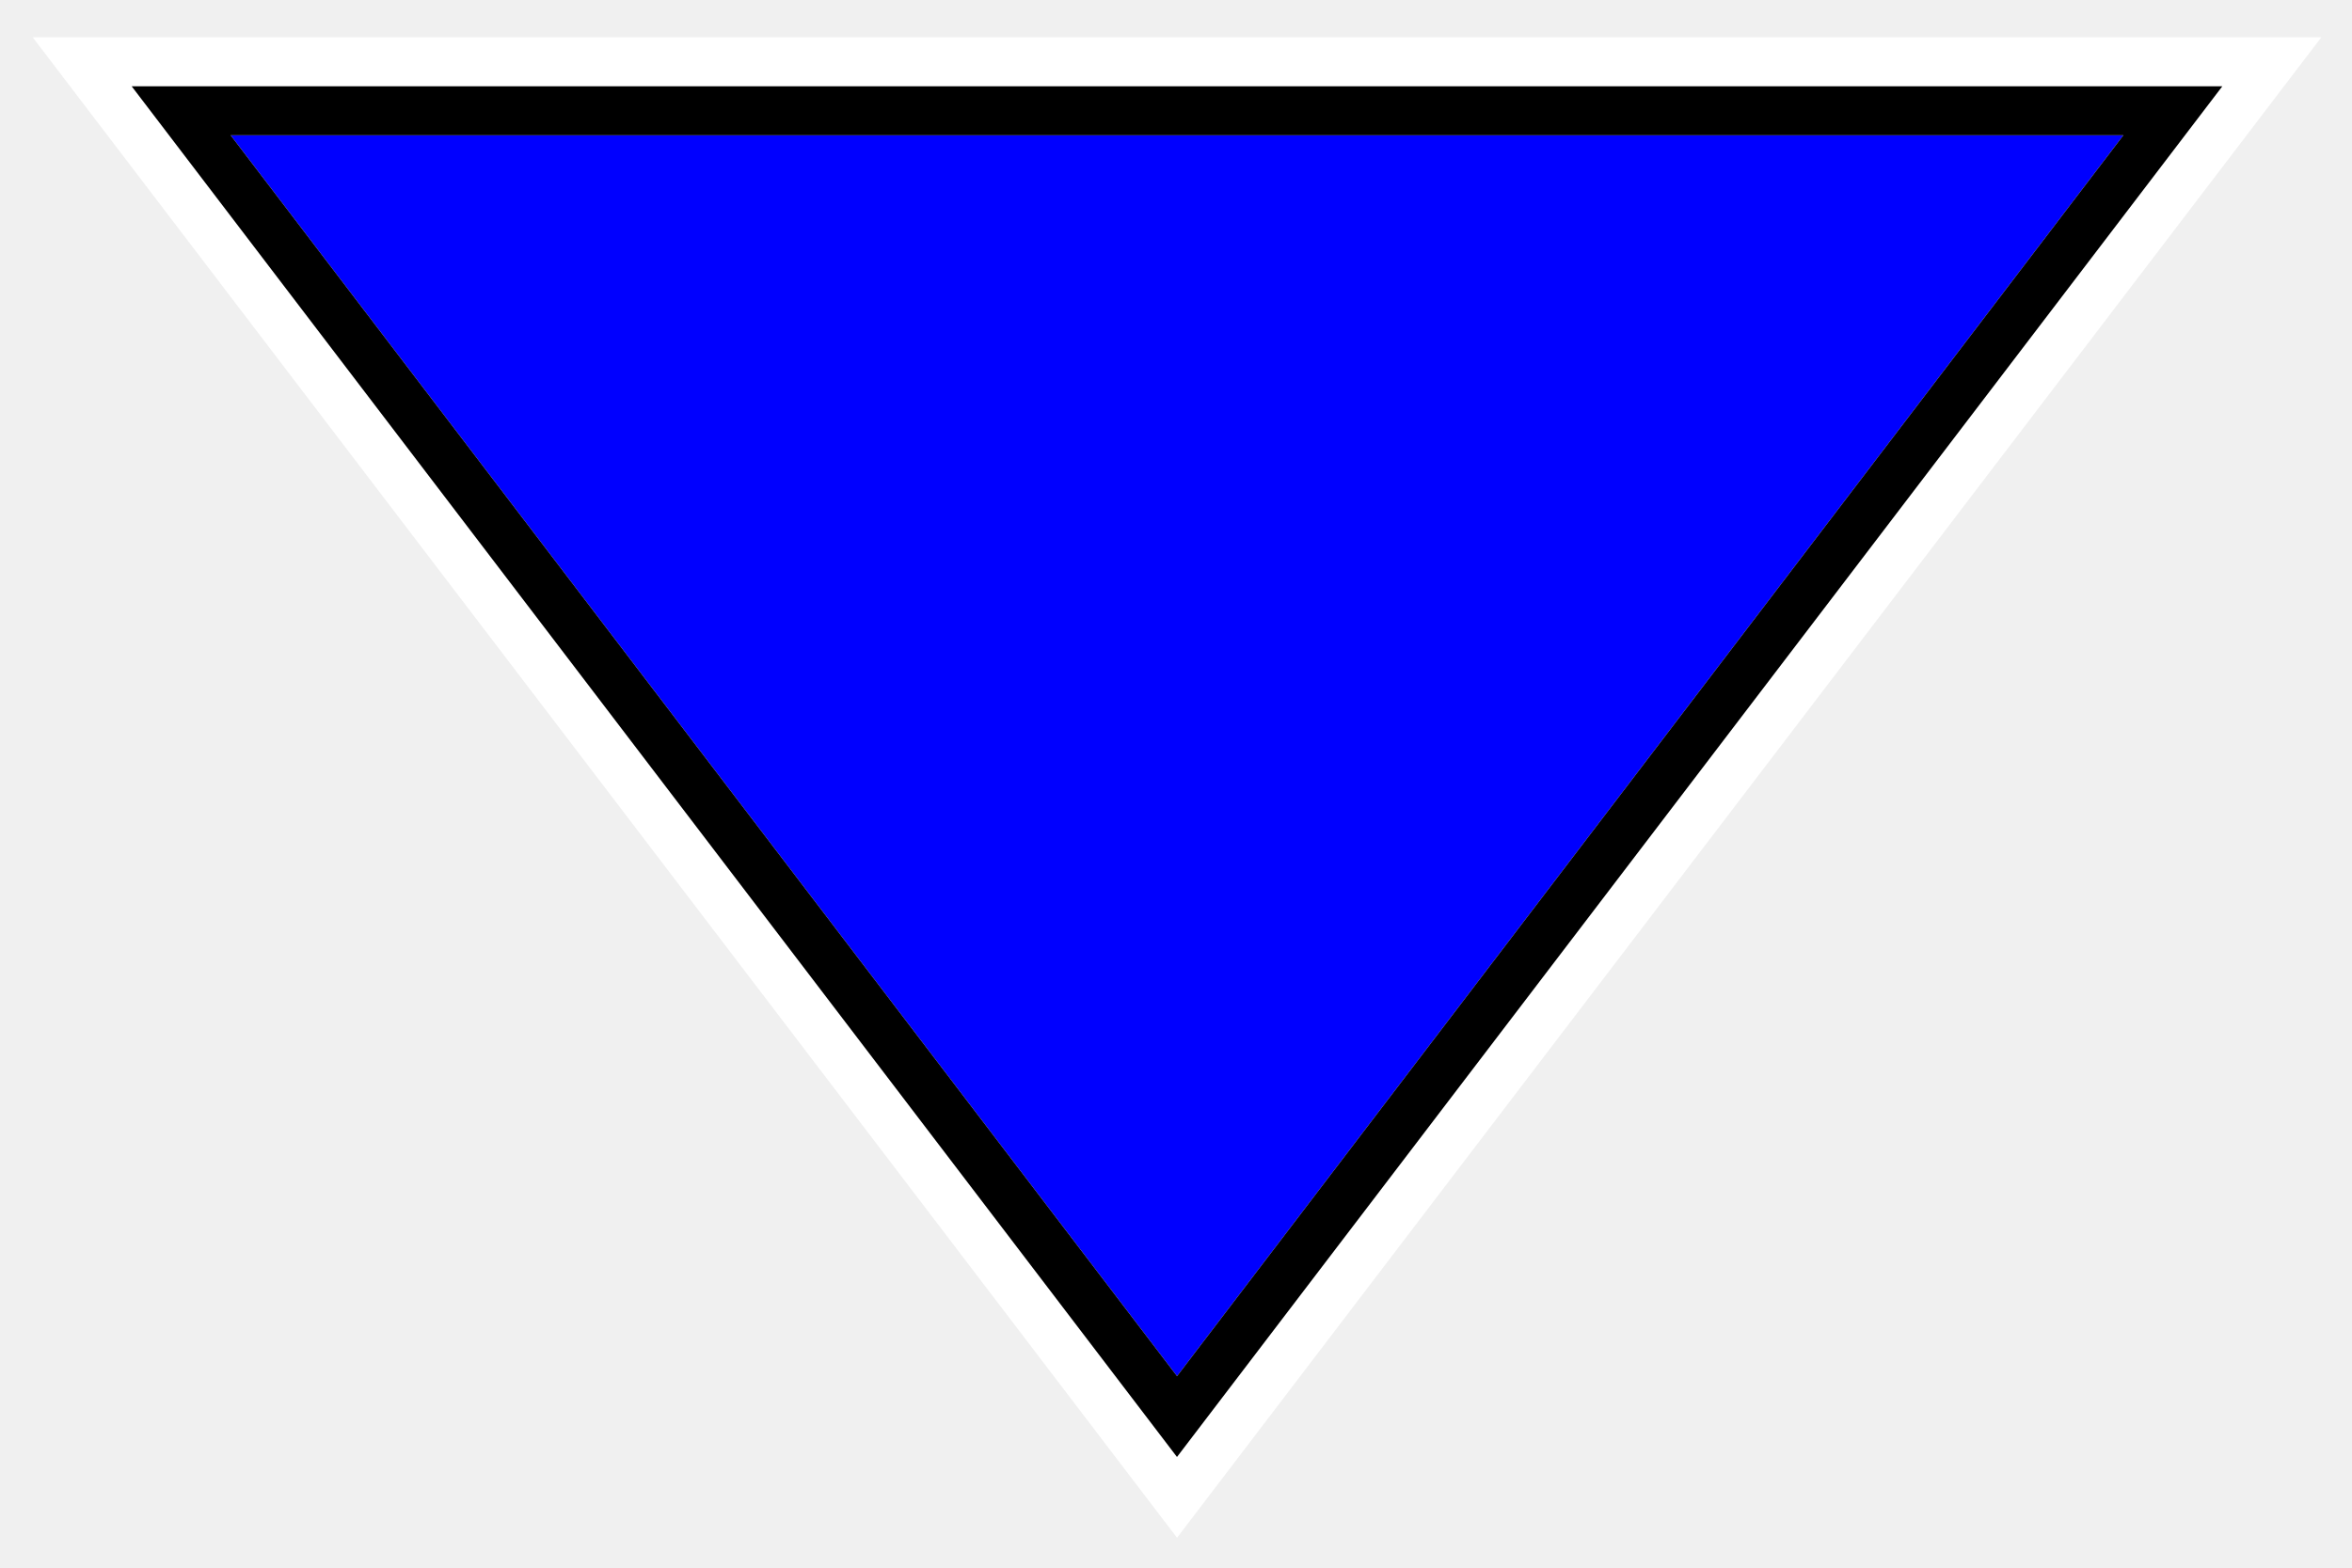
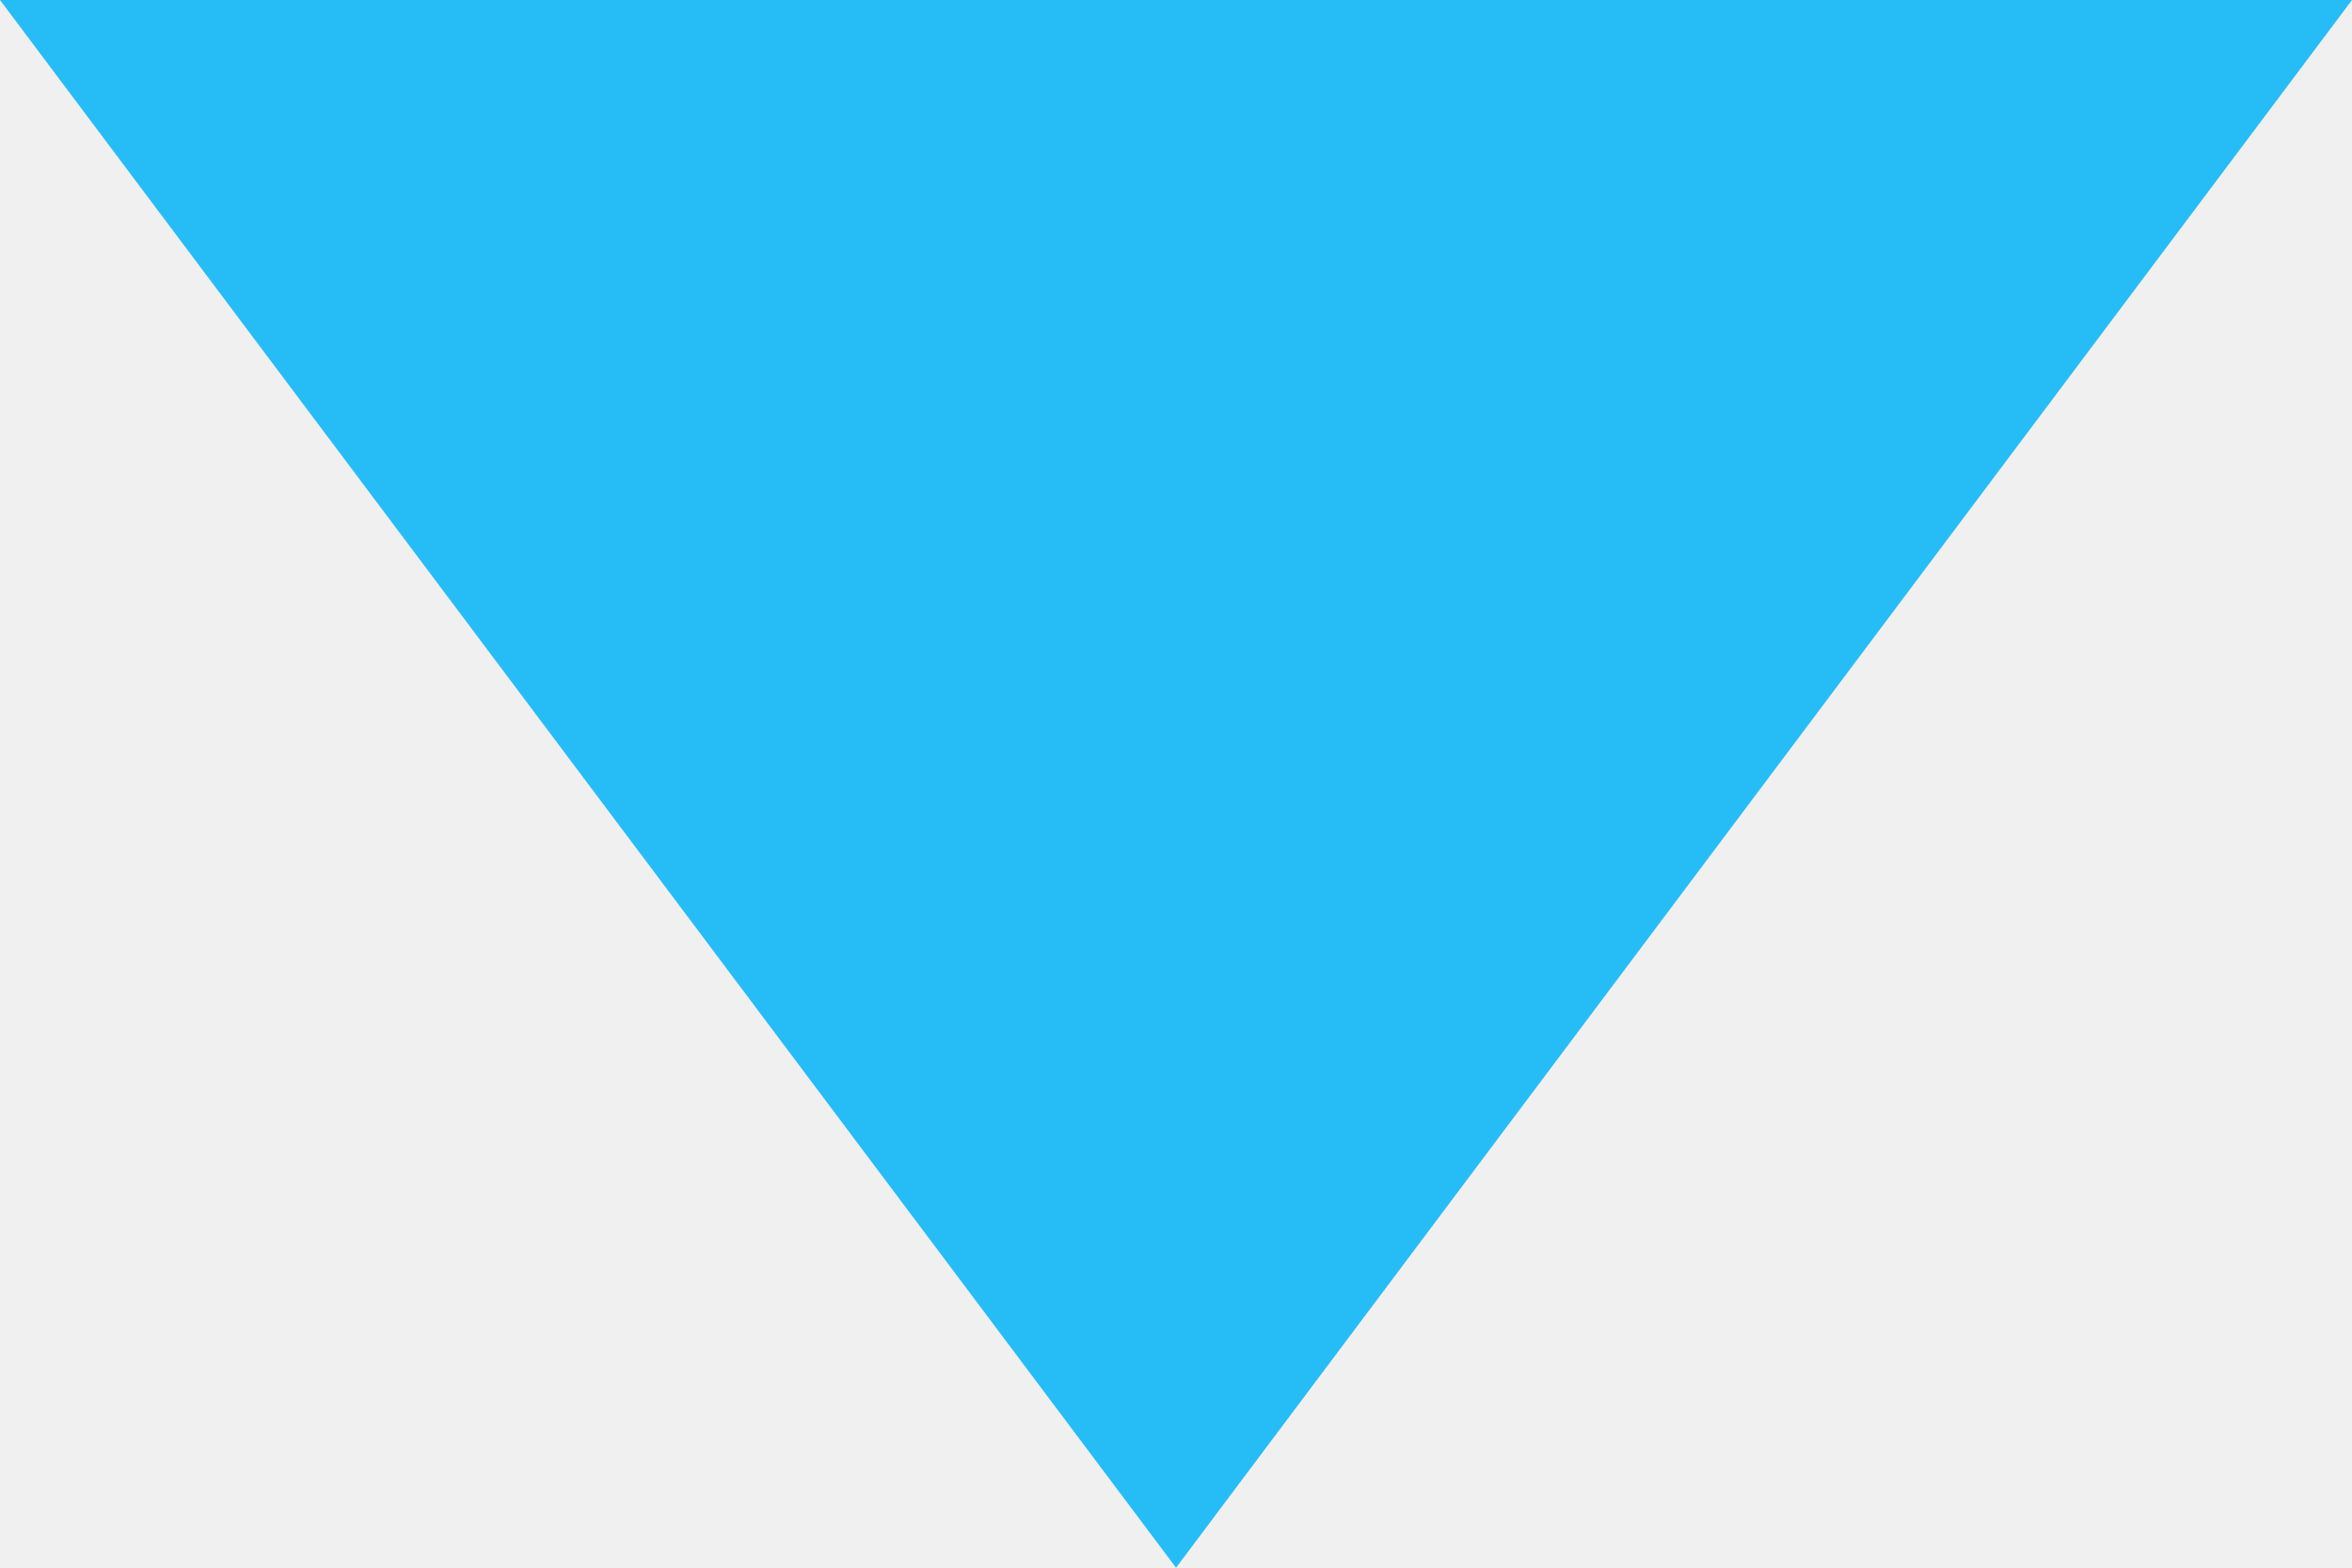
- <svg xmlns="http://www.w3.org/2000/svg" version="1.2" baseProfile="tiny" id="Layer_1" x="0px" y="0px" width="48px" height="32px" viewBox="0 0 48 32" xml:space="preserve">
-   <g>
-     <path fill-rule="evenodd" fill="#0000FF" d="M2.687,1.761h21.333h21.333L24.021,29.739L2.687,1.761z" />
-     <path fill="#FFFFFF" d="M24.021,31.389L0.667,0.761h46.707L24.021,31.389z M4.707,2.761L24.021,28.09L43.334,2.761H4.707z" />
-     <path d="M43.334,2.761L24.021,28.09L4.707,2.761h19.313H43.334 M45.354,1.761H24.021H2.687l21.333,27.979L45.354,1.761   L45.354,1.761z" />
+ <svg xmlns="http://www.w3.org/2000/svg" xmlns:xlink="http://www.w3.org/1999/xlink" version="1.2" id="Layer_1" x="0px" y="0px" width="48" height="32" viewBox="0 0 48 32" xml:space="preserve">
+   <defs id="defs3">
+     <linearGradient id="swatch1">
+       <stop style="stop-color:#26bcf5;stop-opacity:1;" offset="0" id="stop1" />
+     </linearGradient>
+     <linearGradient xlink:href="#swatch1" id="linearGradient1" x1="0" y1="16" x2="48" y2="16" gradientUnits="userSpaceOnUse" />
+   </defs>
+   <g id="g3" style="fill:url(#linearGradient1)">
+     <path fill-rule="evenodd" fill="#0000ff" d="M 0,0 H 24 48 L 24.001,32 Z" id="path1" style="display:inline;stroke-width:1.134;fill:url(#linearGradient1)" />
+     <path fill="#ffffff" d="M 24.021,31.389 0.667,0.761 H 47.374 Z M 4.707,2.761 24.021,28.09 43.334,2.761 Z" id="path2" style="display:none;fill:url(#linearGradient1)" />
+     <path d="M 43.334,2.761 24.021,28.09 4.707,2.761 H 24.02 43.334 m 2.02,-1 H 24.021 2.687 L 24.02,29.74 Z" id="path3" style="display:none;fill:url(#linearGradient1)" />
  </g>
</svg>
